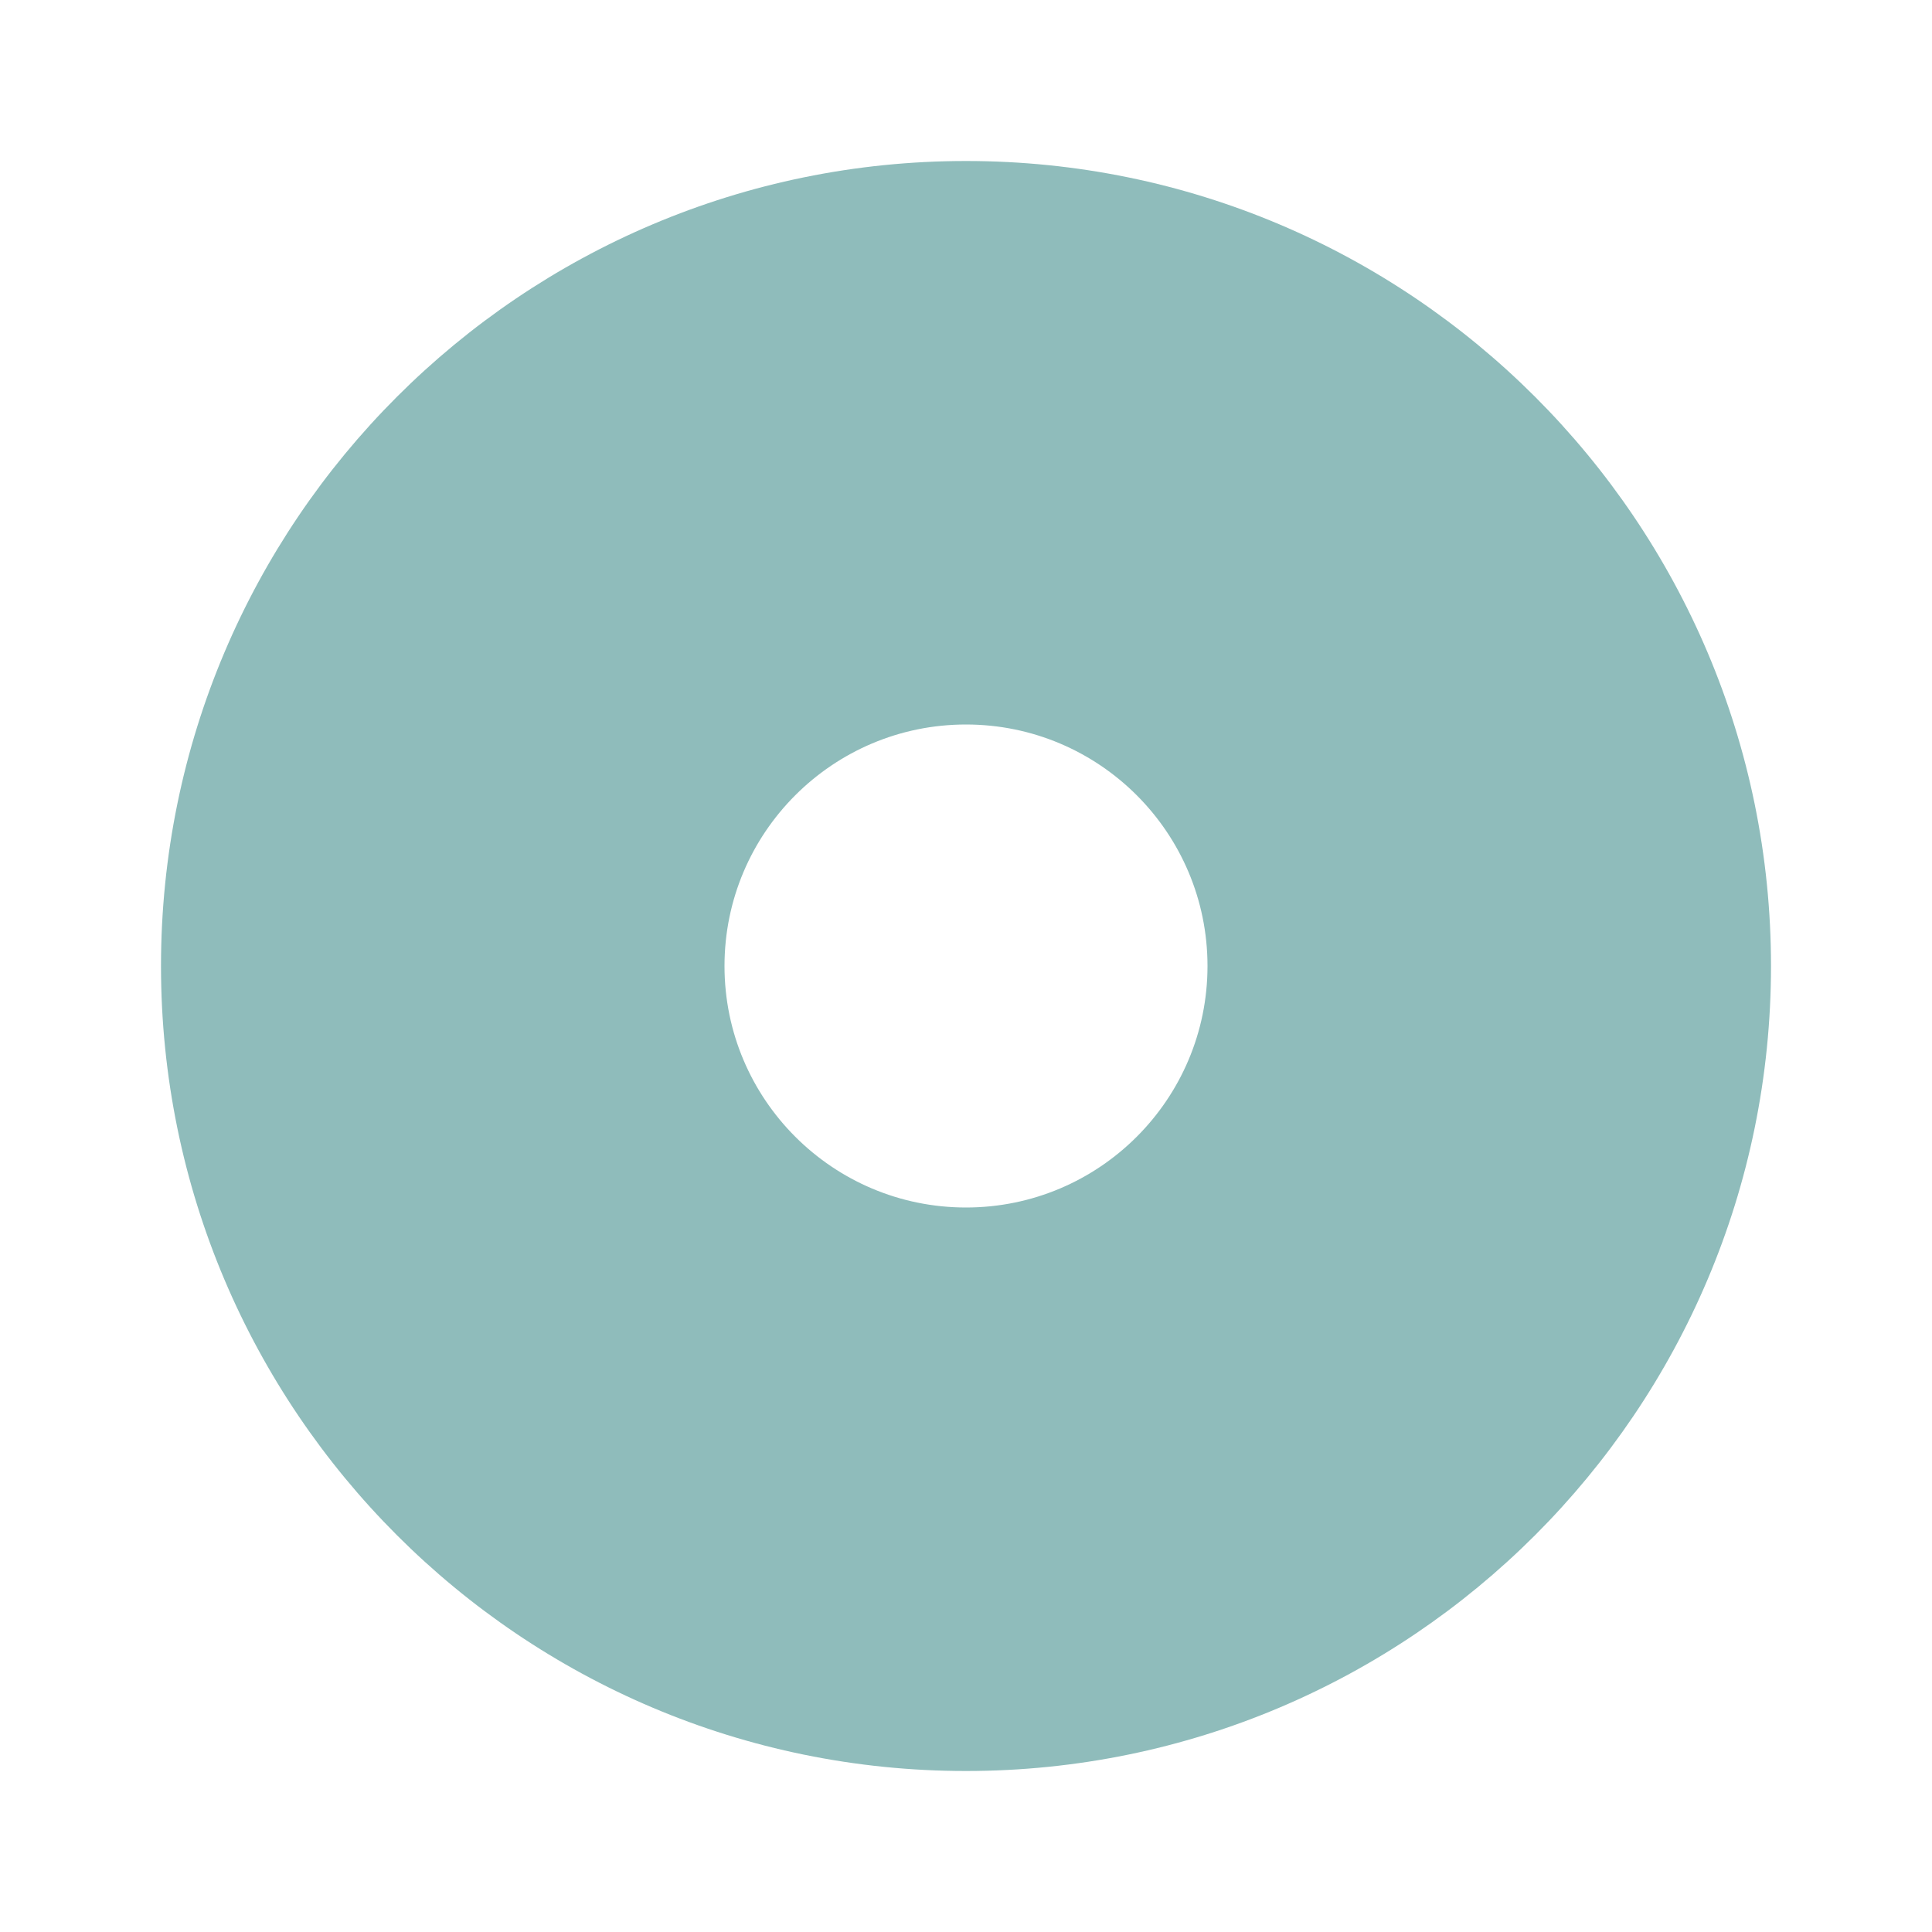
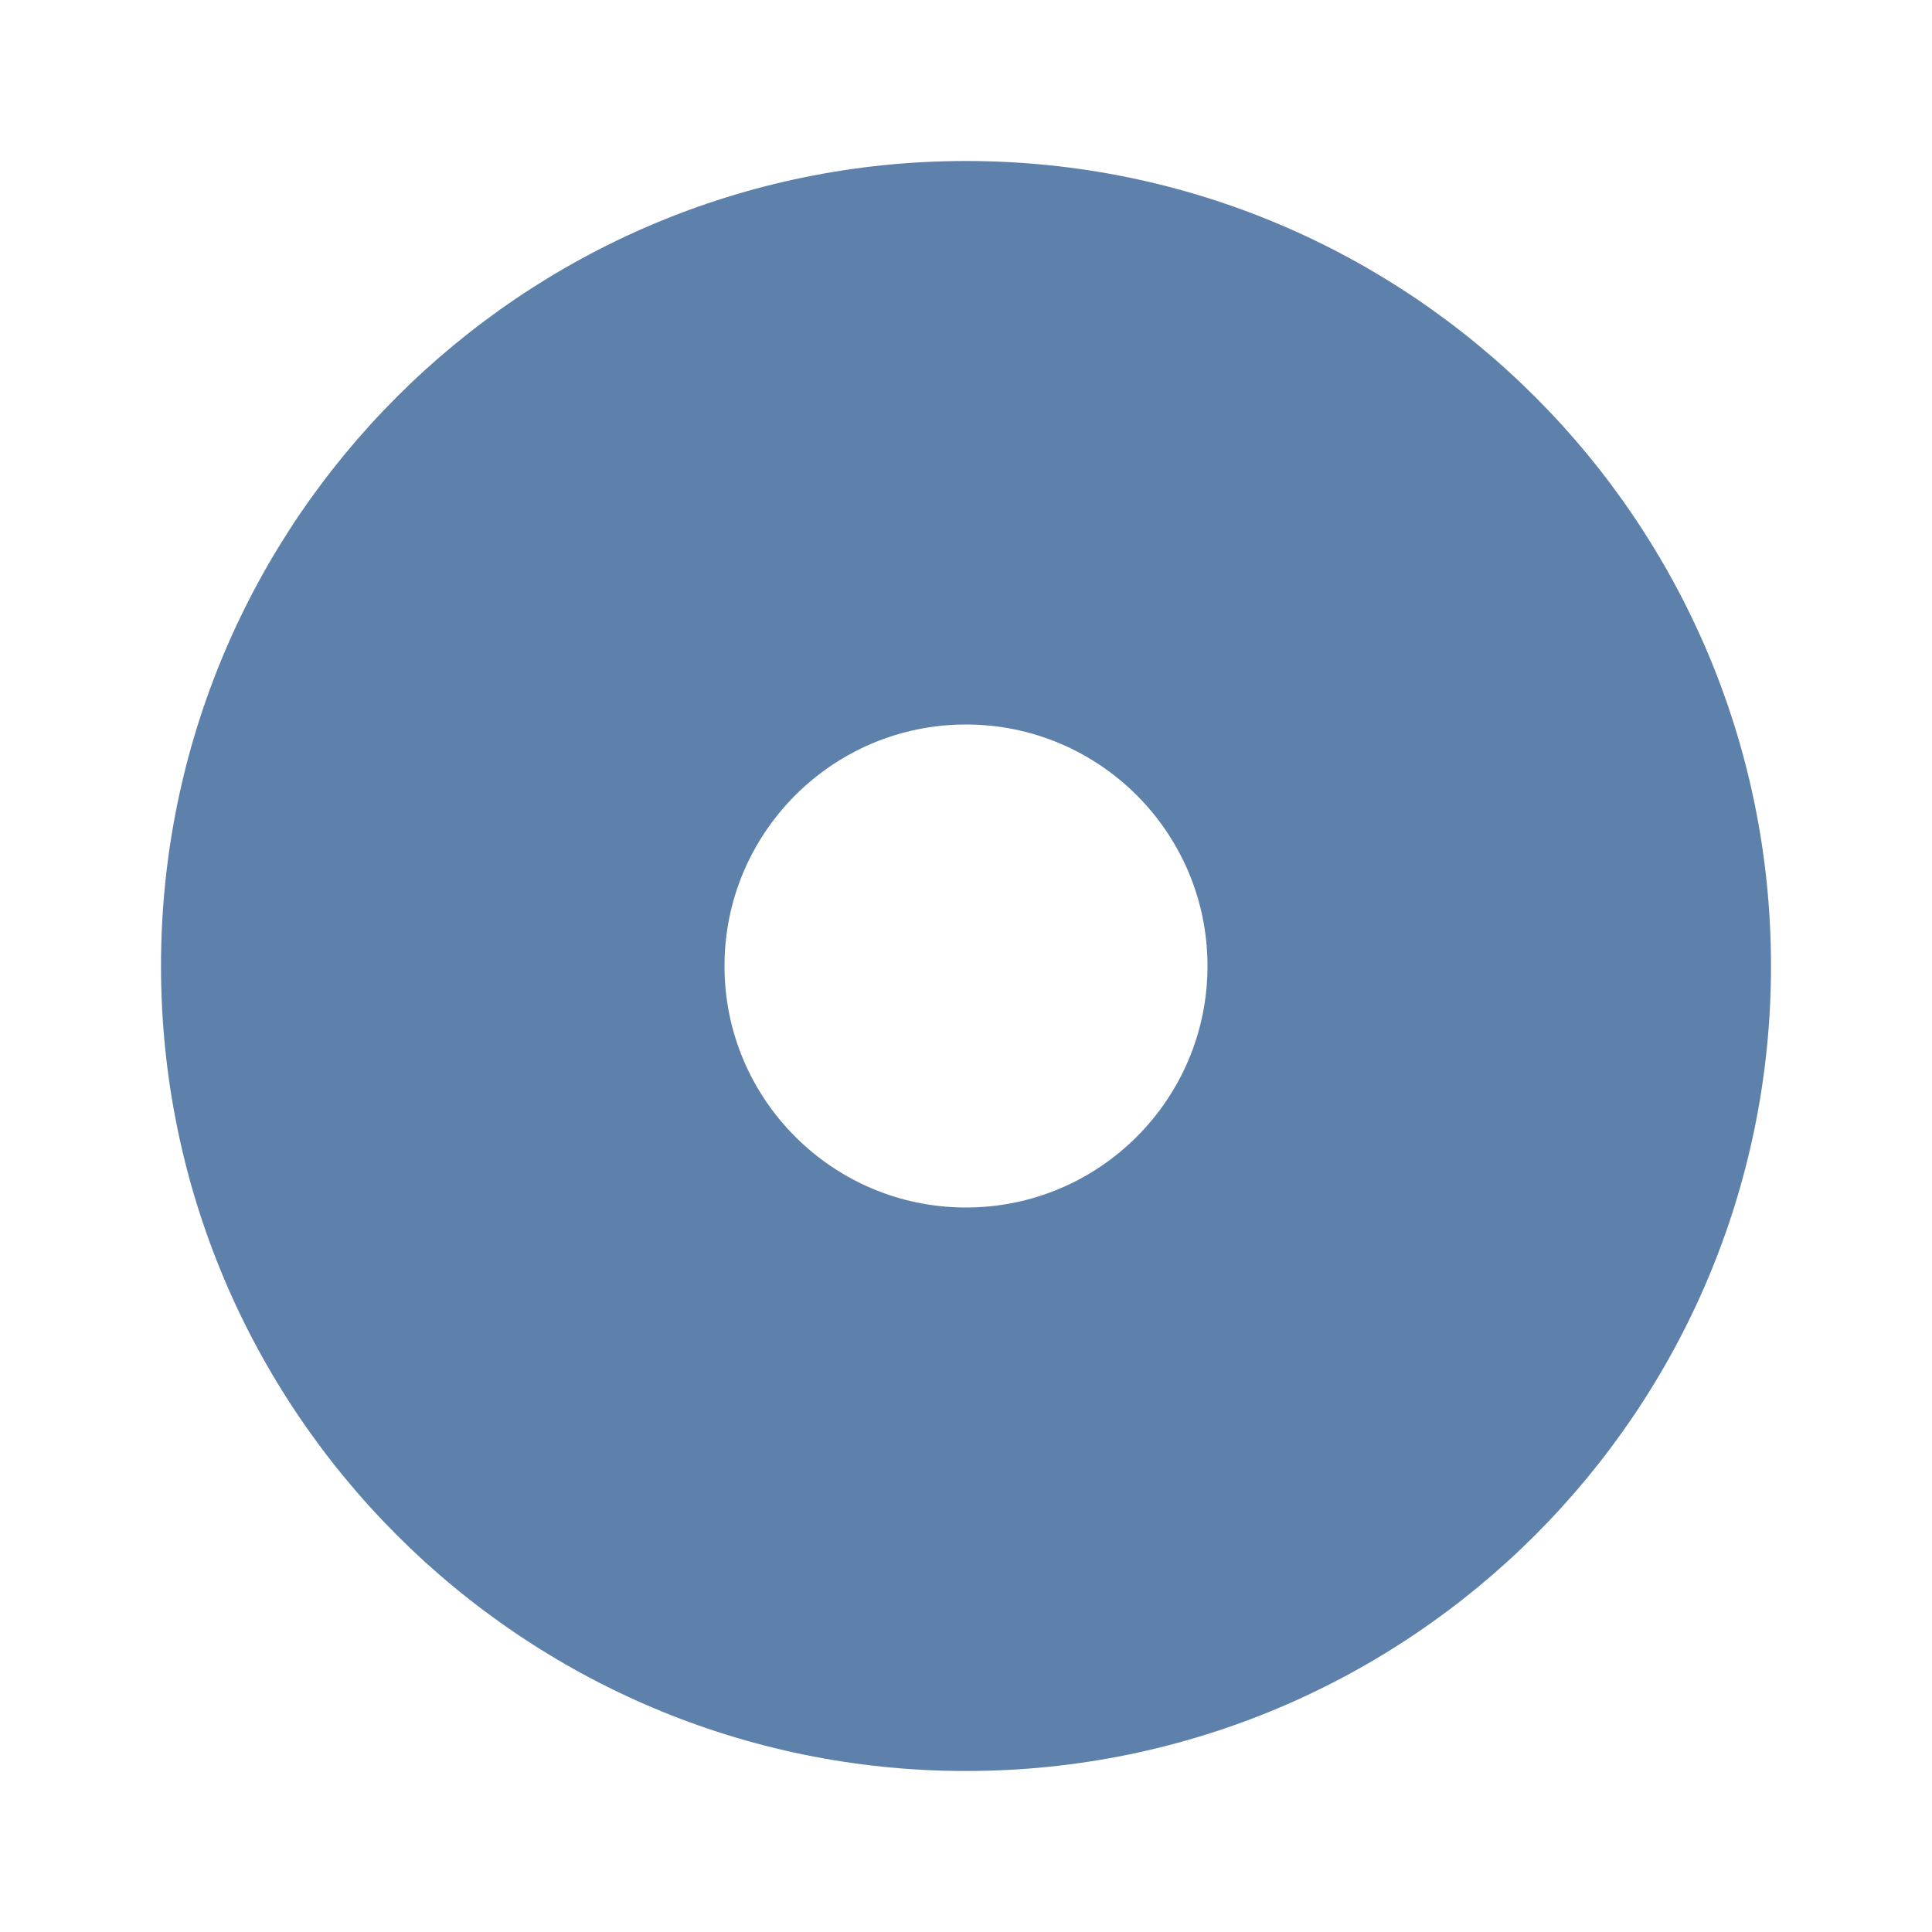
<svg xmlns="http://www.w3.org/2000/svg" width="24" height="24" version="1.1" viewBox="0 0 24 24">
-   <path d="m12 2c-5.52 0-10 4.48-10 10s4.48 10 10 10c5.52 0 10-4.48 10-10s-4.48-10-10-10zm0 7c1.656 0 3 1.344 3 3s-1.344 3-3 3-3-1.344-3-3 1.344-3 3-3z" fill="#8FBCBB" />
+   <path d="m12 2c-5.52 0-10 4.48-10 10s4.48 10 10 10c5.52 0 10-4.48 10-10s-4.48-10-10-10zm0 7c1.656 0 3 1.344 3 3s-1.344 3-3 3-3-1.344-3-3 1.344-3 3-3z" fill="#5e81ac" />
</svg>
